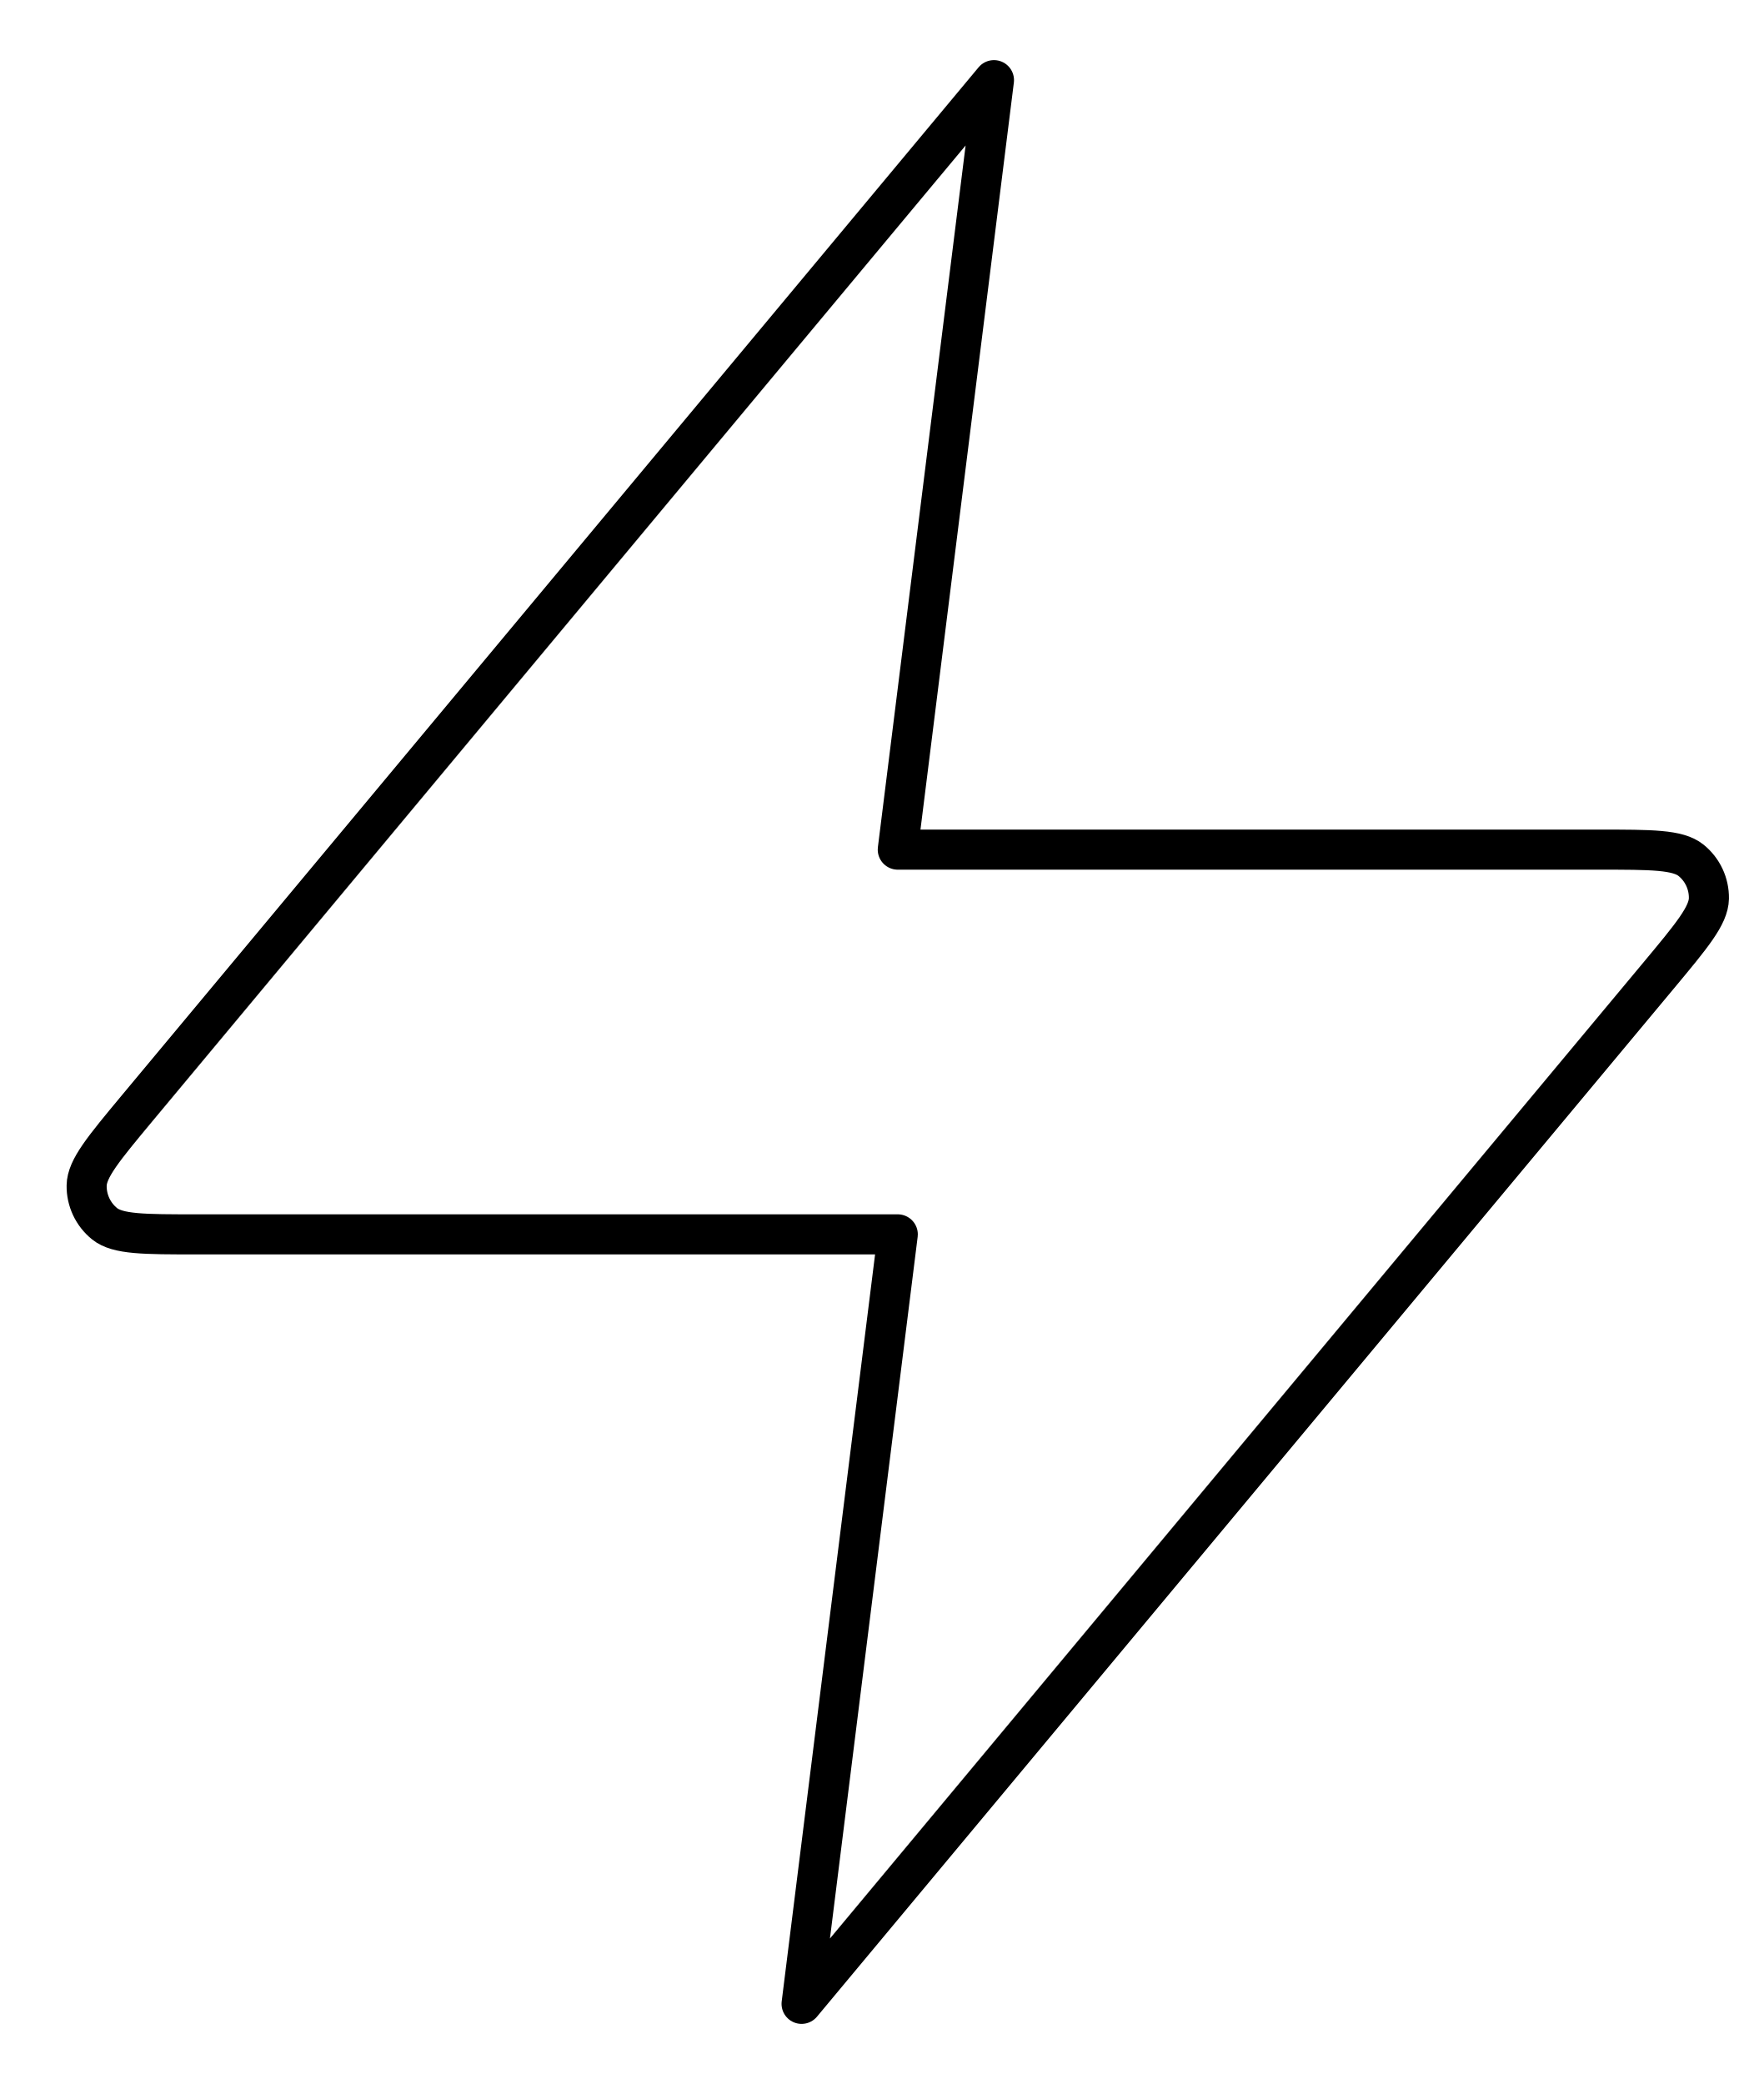
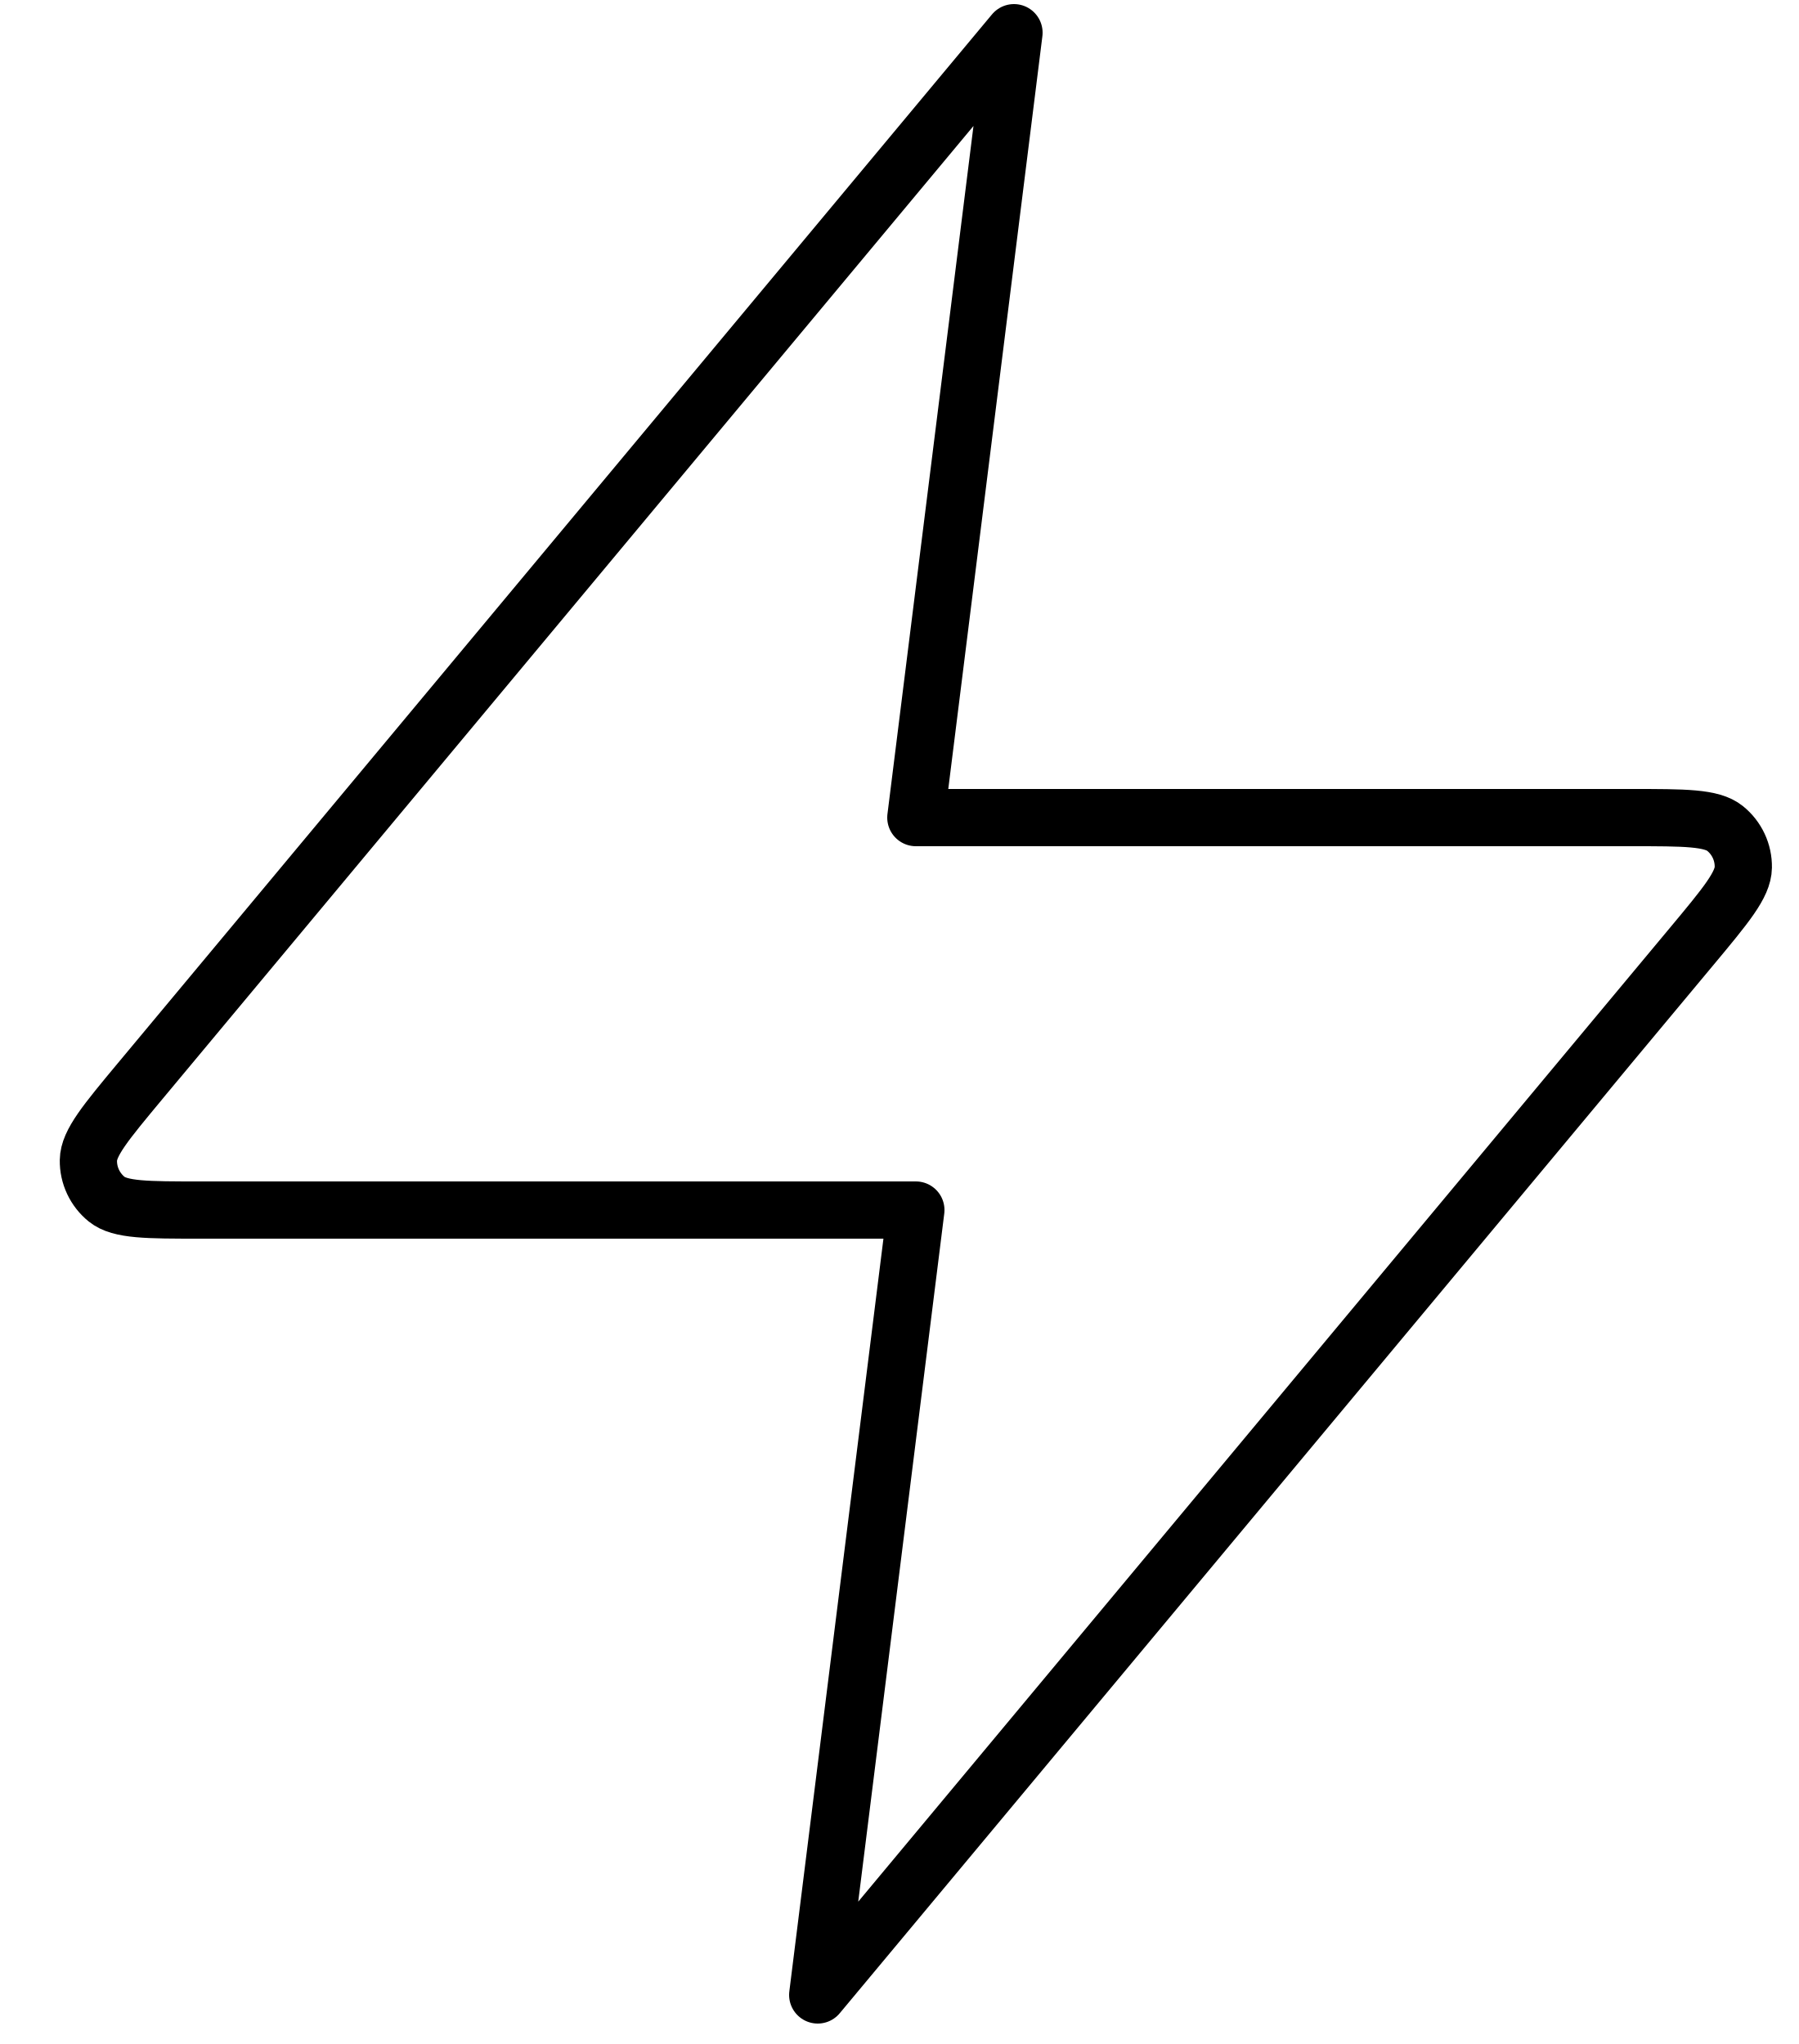
- <svg xmlns="http://www.w3.org/2000/svg" width="22" height="26" viewBox="0 0 22 26" fill="none">
-   <path d="M12.4 1L1.712 13.825C1.294 14.328 1.084 14.579 1.081 14.791C1.078 14.975 1.161 15.151 1.304 15.267C1.469 15.4 1.796 15.4 2.45 15.4H11.2L10 25L20.688 12.175C21.107 11.672 21.316 11.421 21.319 11.209C21.322 11.025 21.24 10.849 21.096 10.733C20.931 10.6 20.604 10.6 19.95 10.6H11.2L12.4 1Z" stroke="black" stroke-width="0.5" stroke-linecap="round" stroke-linejoin="round" />
+ <svg xmlns="http://www.w3.org/2000/svg" width="22" height="25" viewBox="0 0 22 25" fill="none">
+   <path d="M12.4 0.4L1.712 13.225C1.294 13.728 1.084 13.979 1.081 14.191C1.078 14.375 1.161 14.551 1.304 14.667C1.469 14.8 1.796 14.8 2.45 14.8H11.2L10 24.4L20.688 11.575C21.107 11.072 21.316 10.821 21.319 10.609C21.322 10.425 21.24 10.249 21.096 10.133C20.931 10 20.604 10 19.95 10H11.2L12.4 0.4Z" stroke="black" stroke-width="0.7" stroke-linecap="round" stroke-linejoin="round" />
</svg>
